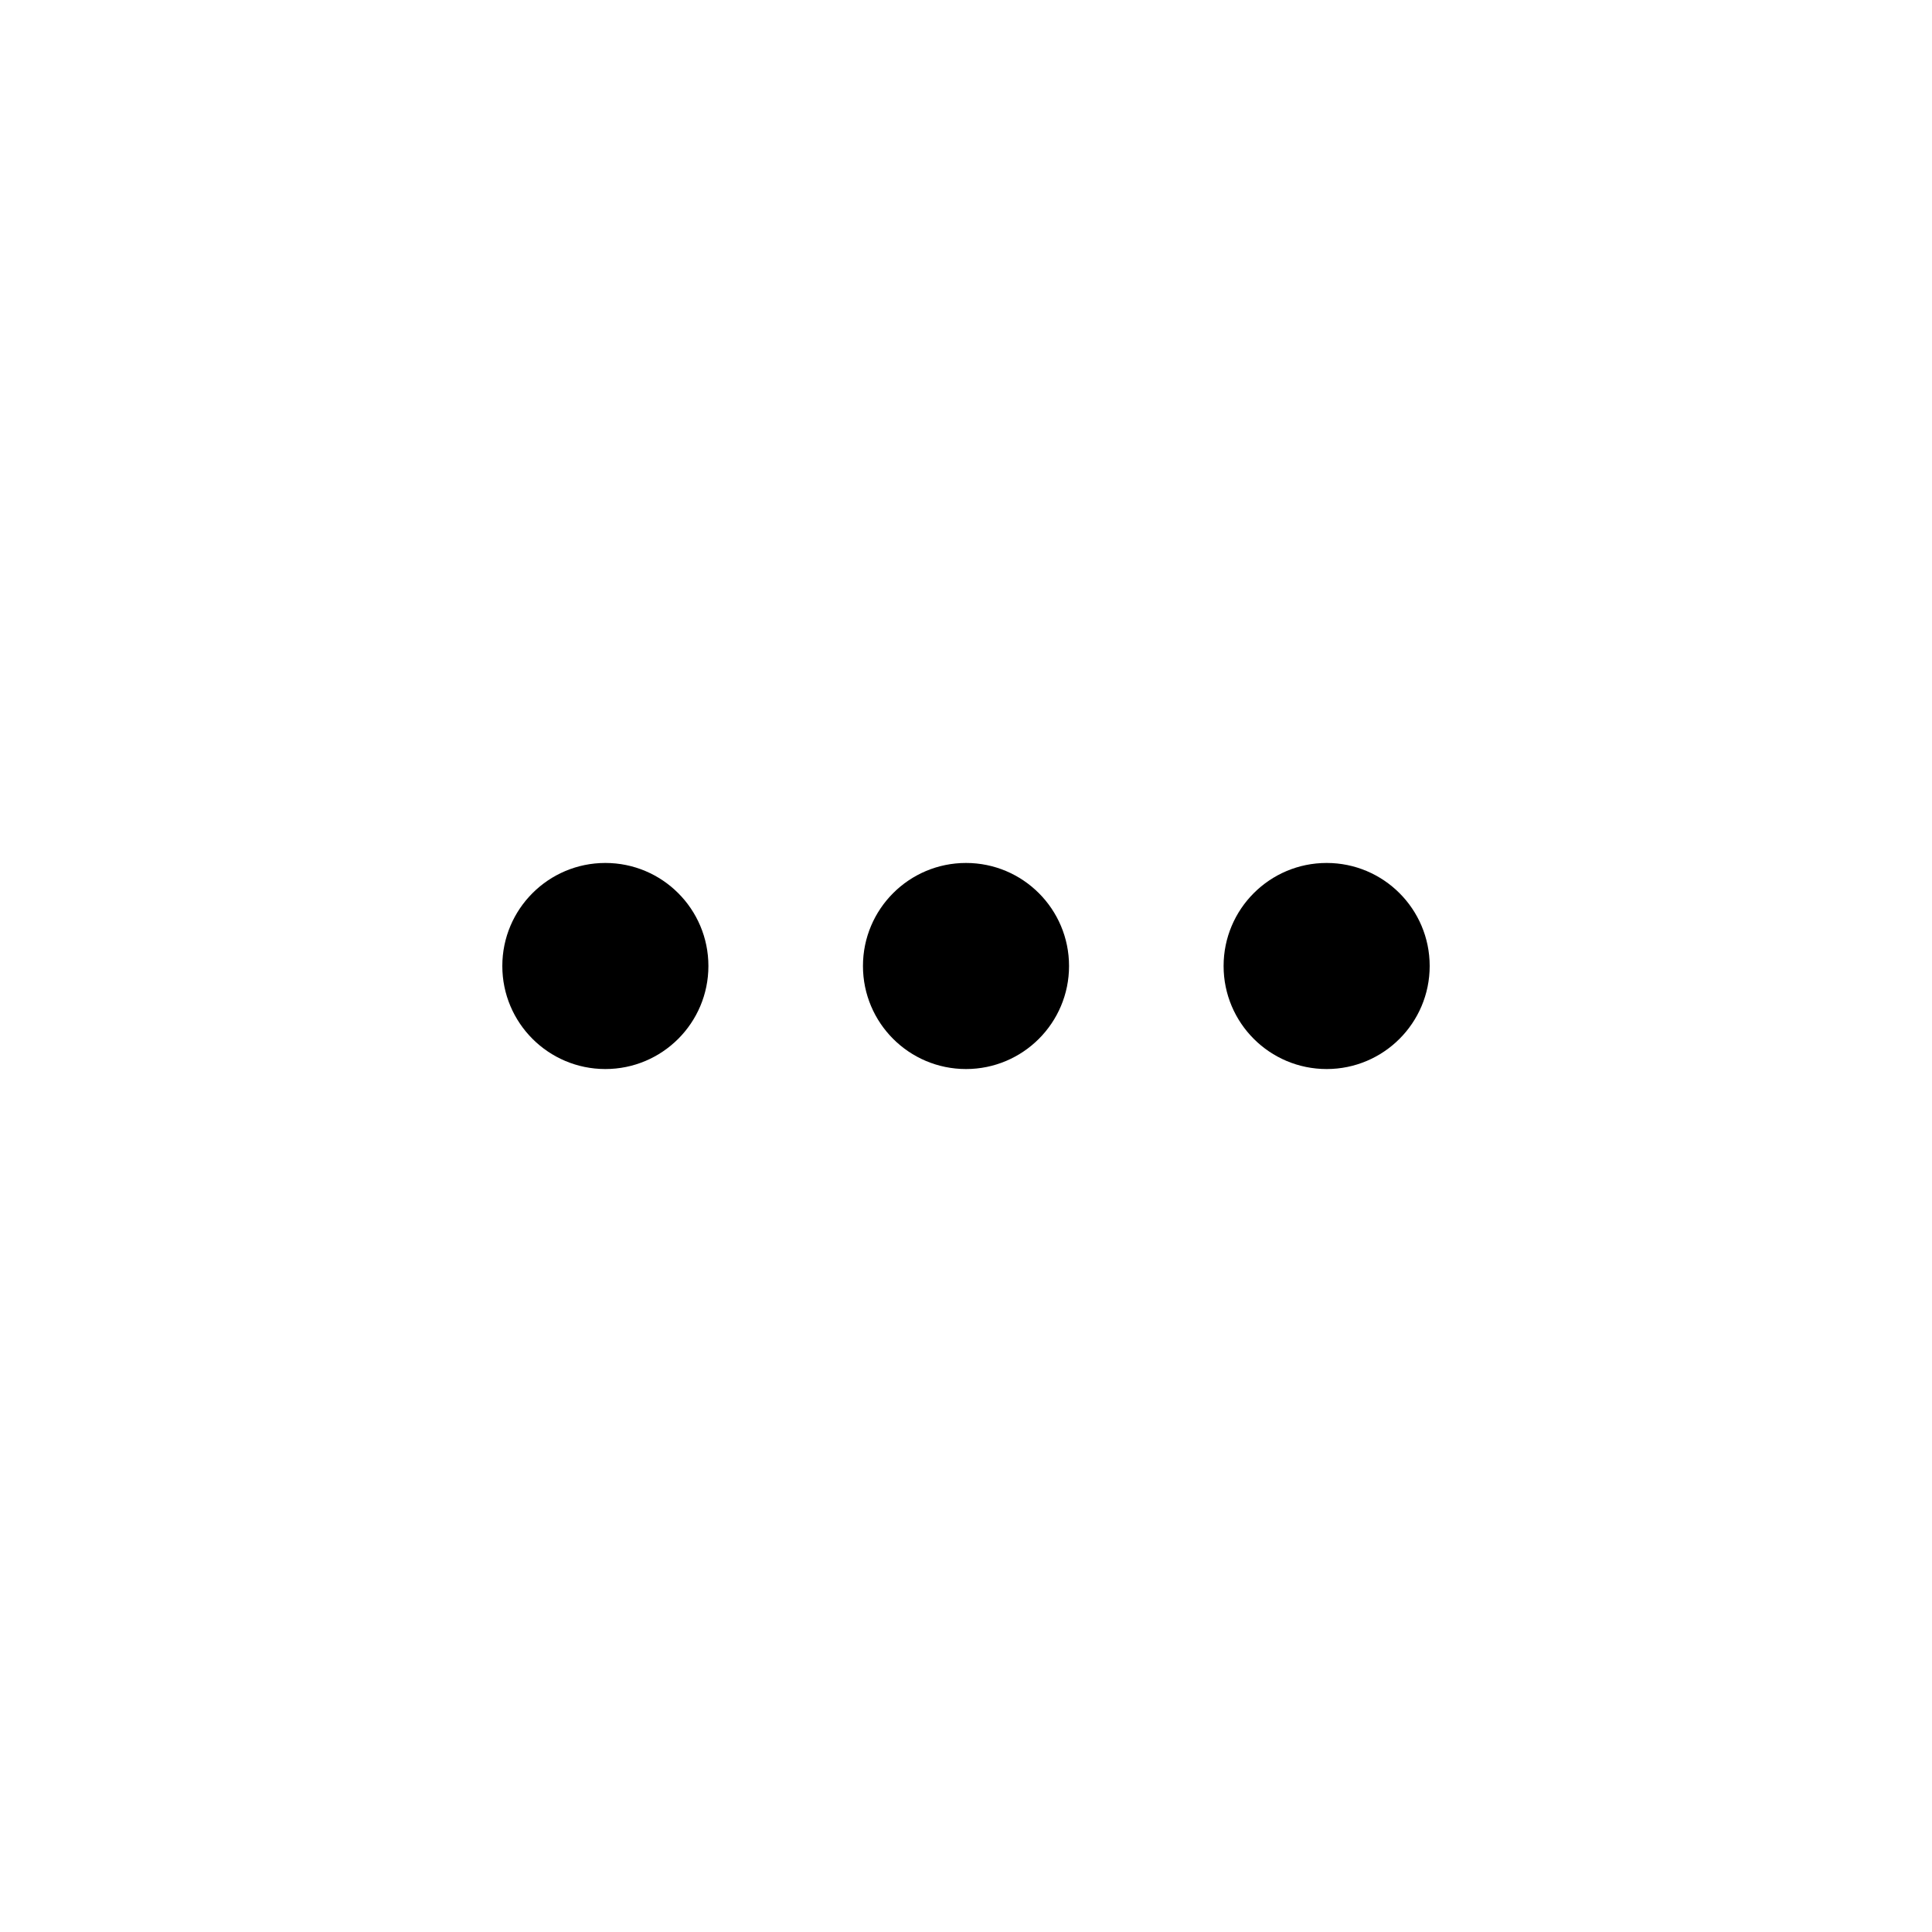
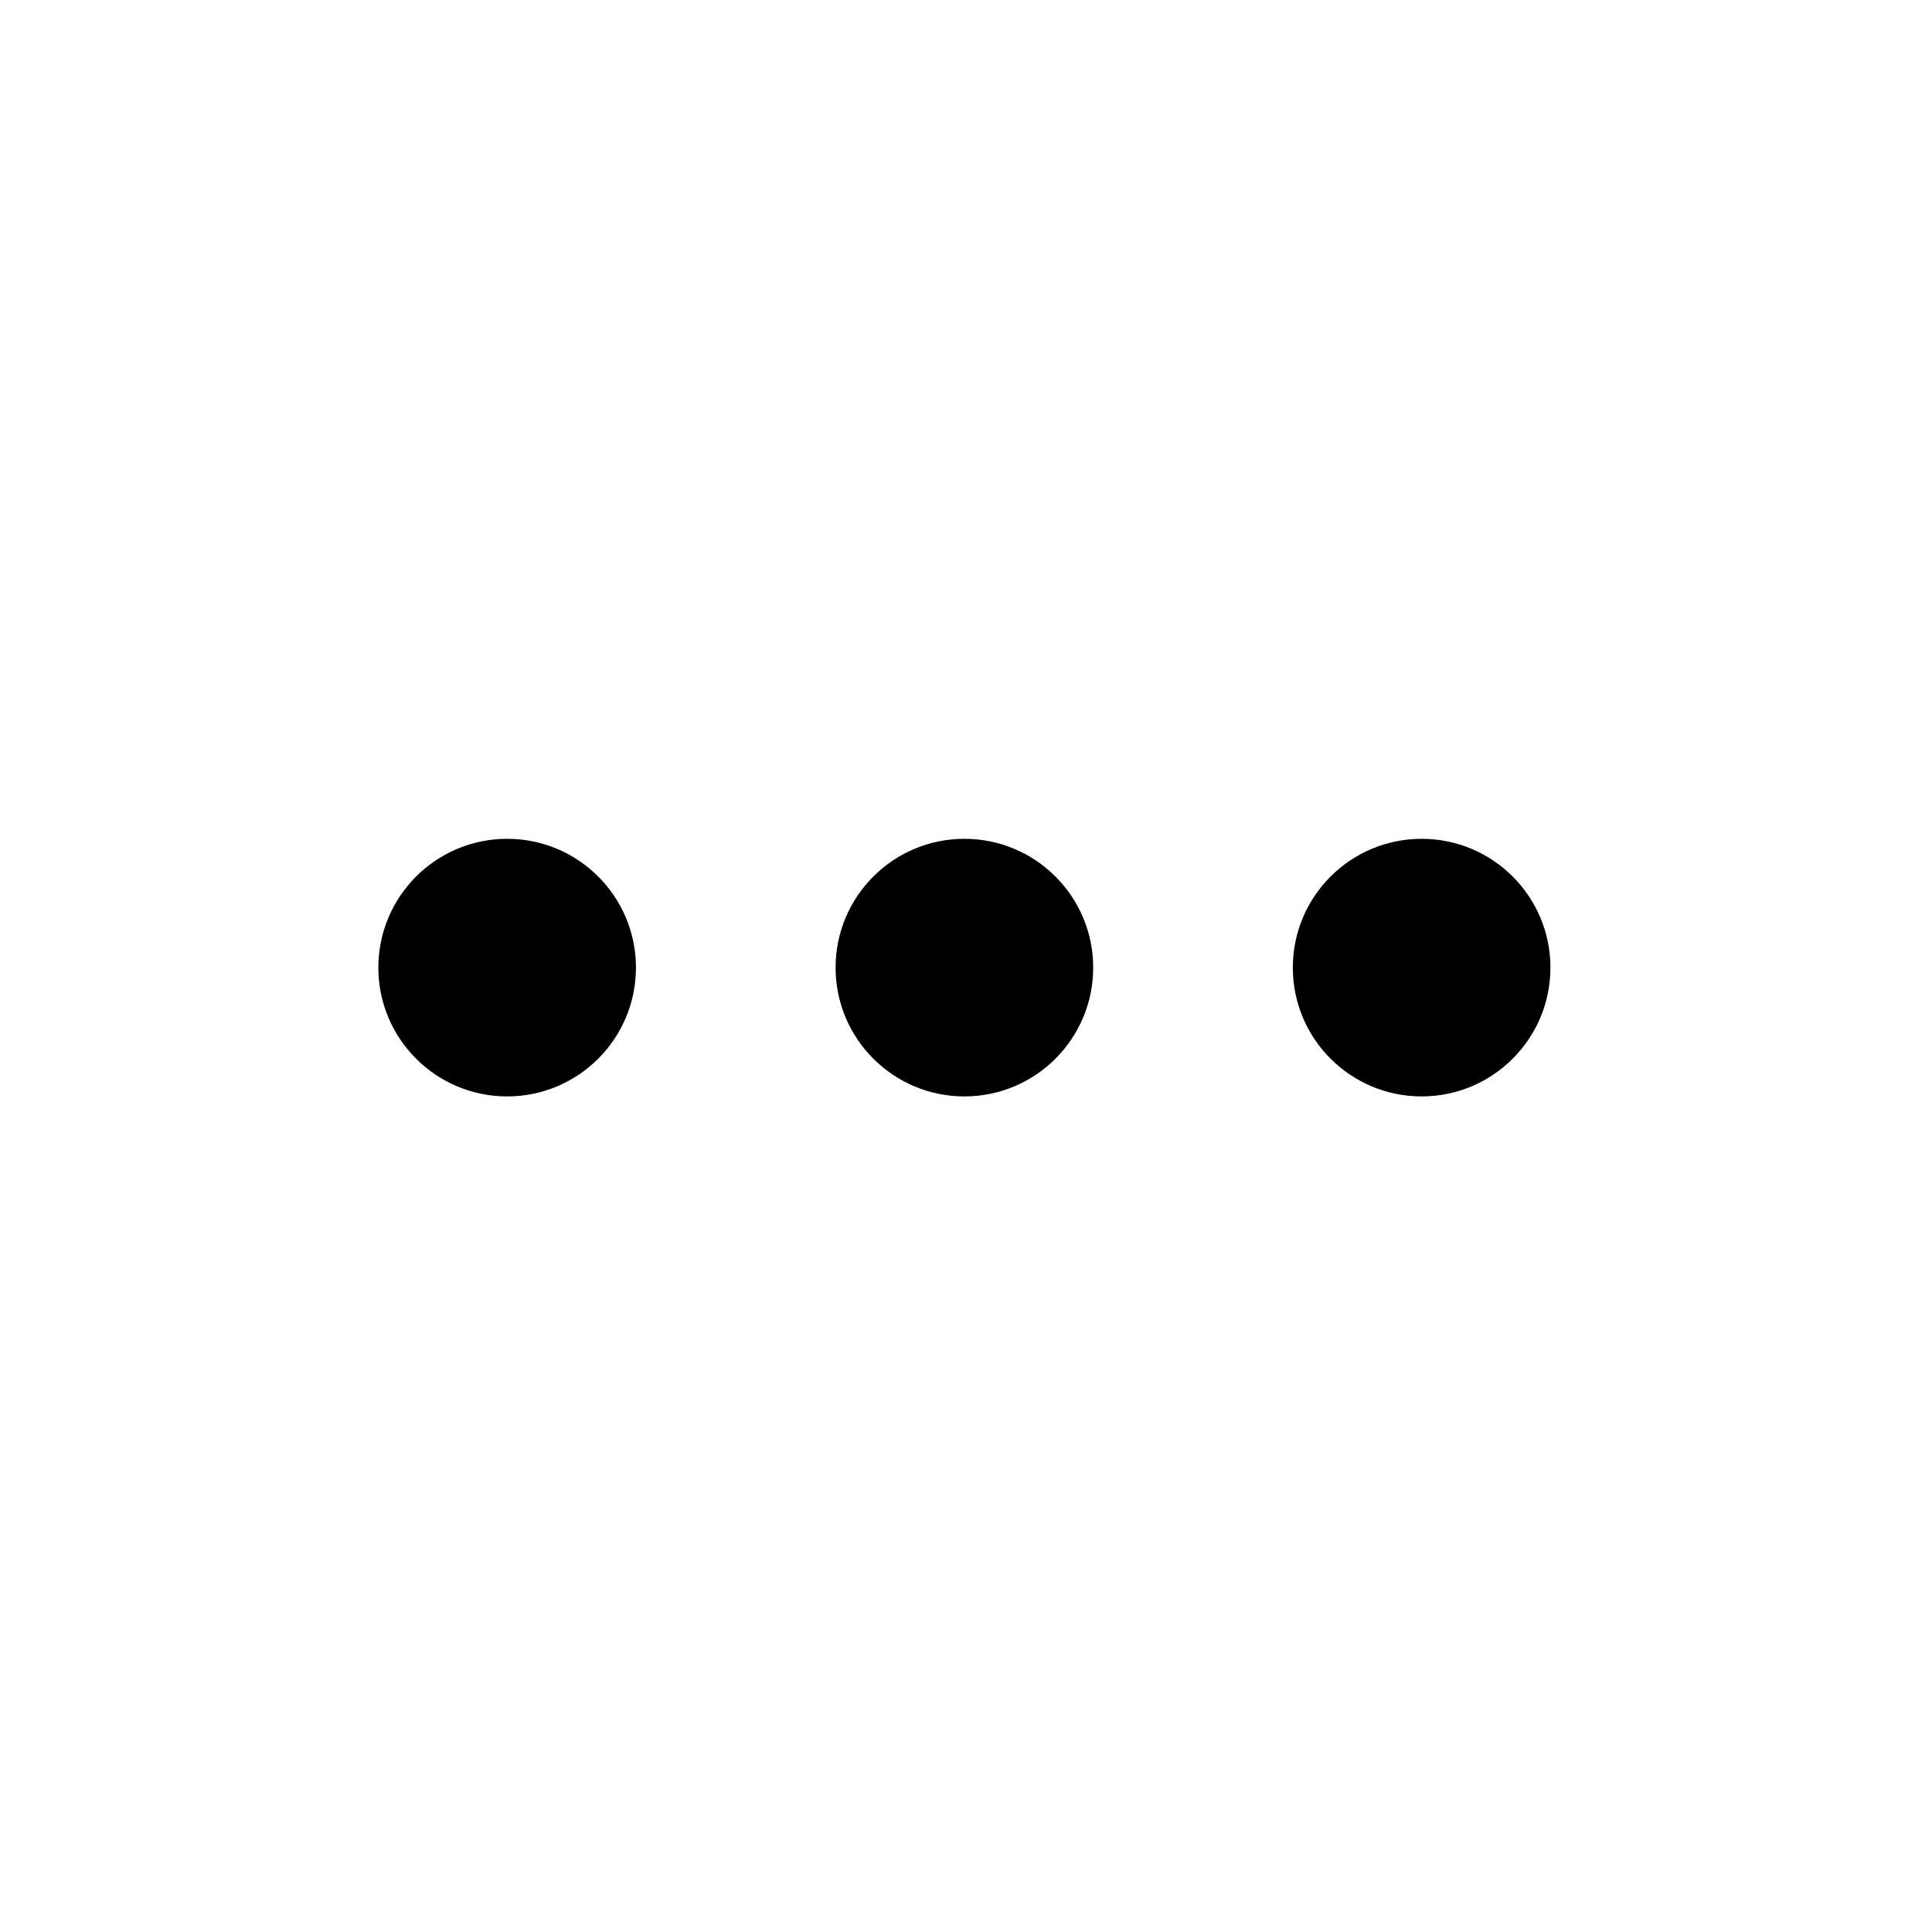
- <svg xmlns="http://www.w3.org/2000/svg" id="bd0fe1e9-b703-4c21-9374-b9a7885390c1" data-name="Icons" viewBox="0 0 600 600">
-   <circle cx="300" cy="300" r="32" />
-   <circle cx="188" cy="300" r="32" />
-   <circle cx="412" cy="300" r="32" />
+ <svg xmlns="http://www.w3.org/2000/svg" id="a6217450-cd0f-45cf-8342-57d4935b55c7" data-name="Icons" viewBox="0 0 600 600">
+   <circle cx="441.5" cy="300.5" r="40" />
+   <circle cx="299.5" cy="300.5" r="40" />
+   <circle cx="157.5" cy="300.5" r="40" />
</svg>
